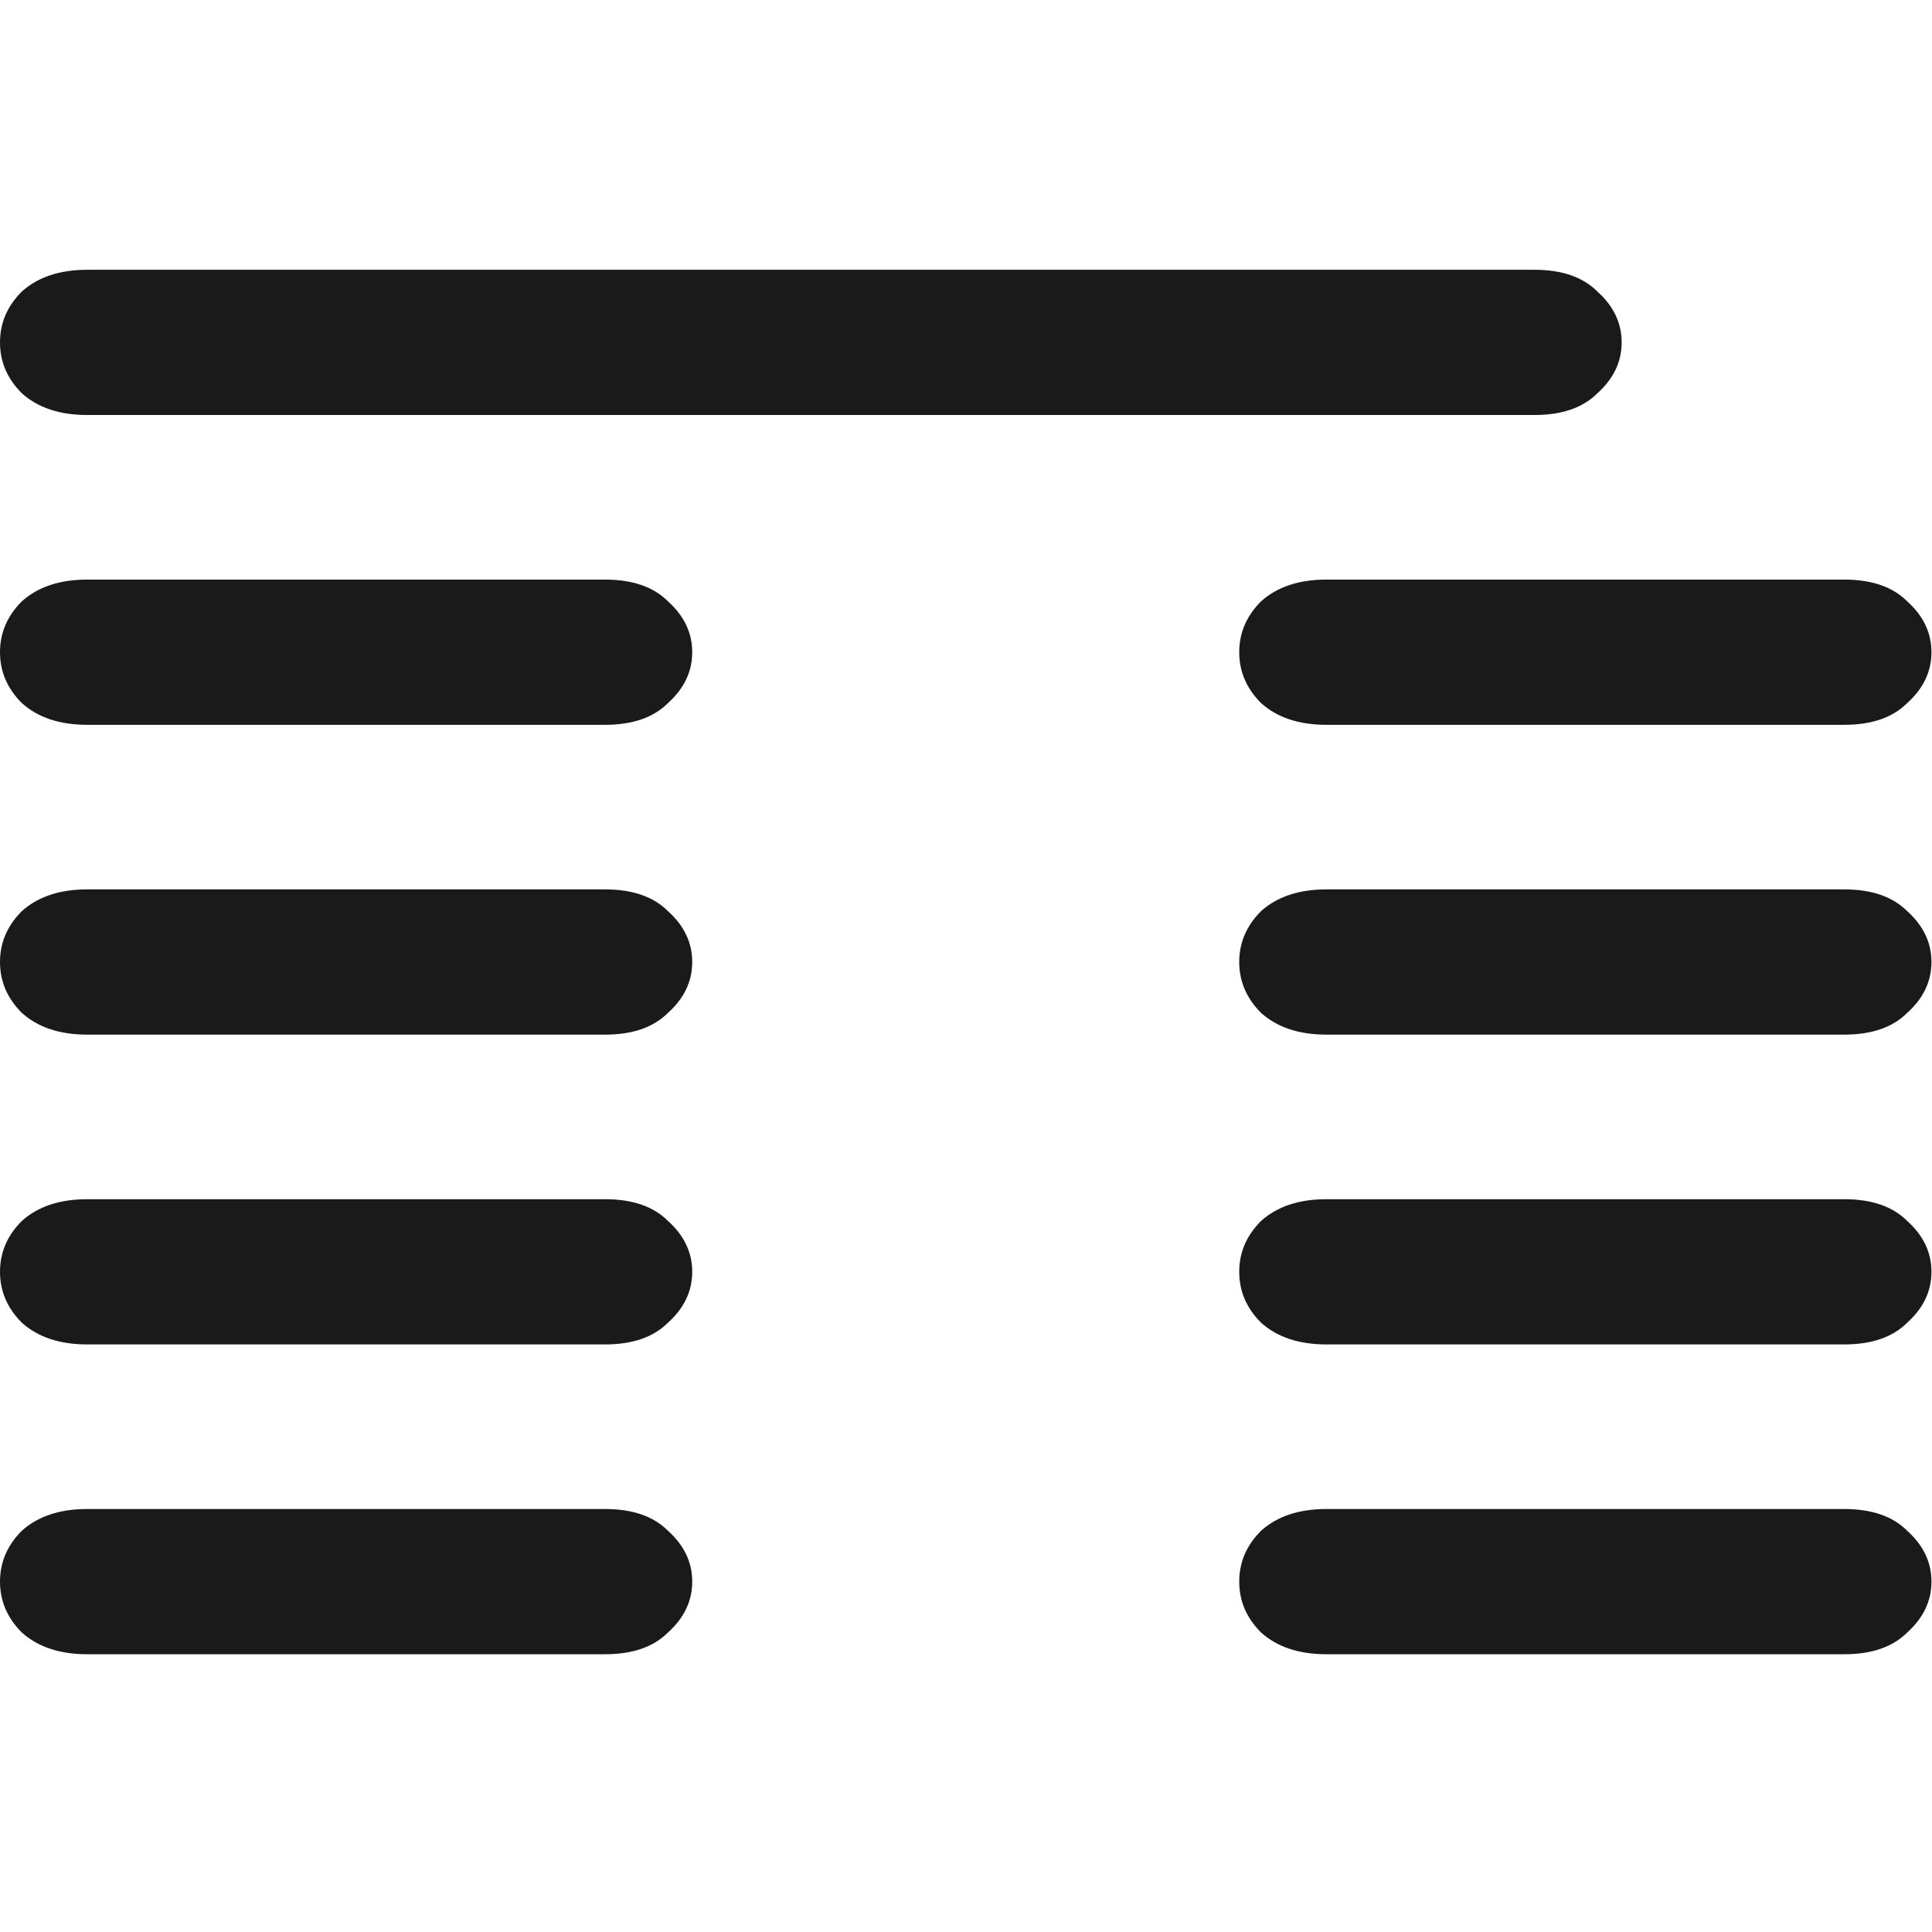
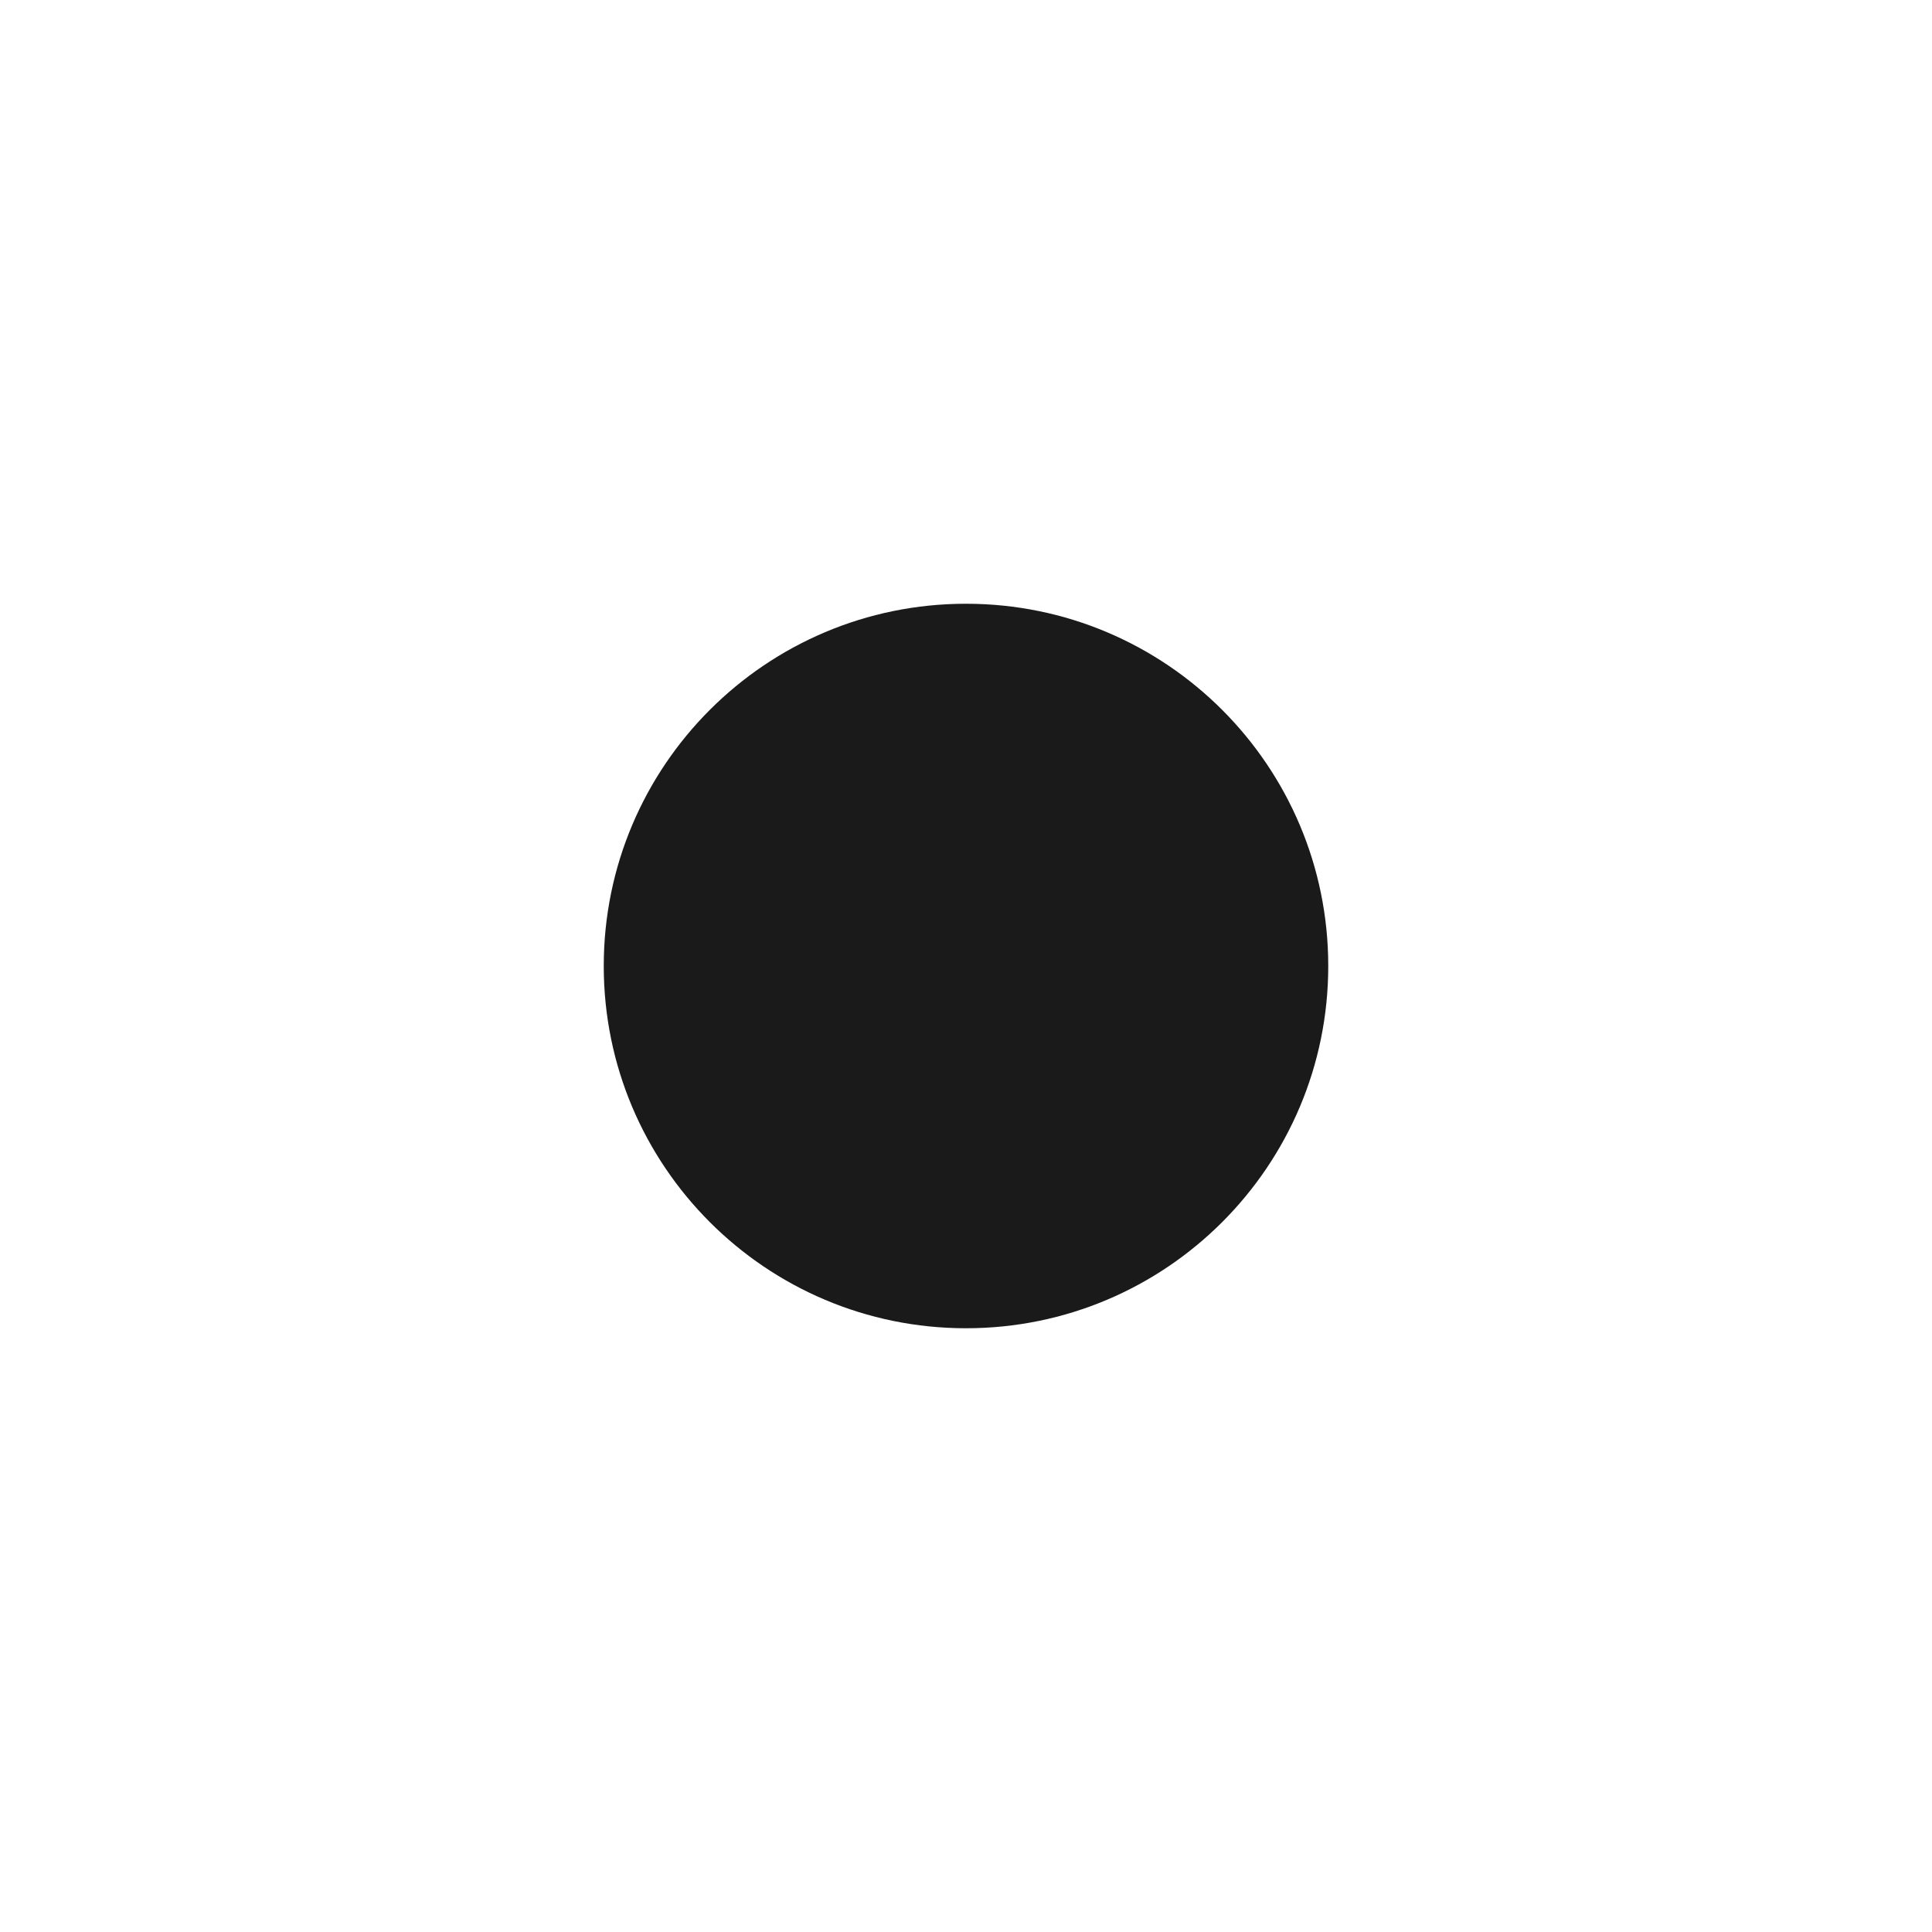
- <svg xmlns="http://www.w3.org/2000/svg" width="222" height="222" viewBox="0 -31 222 222" fill="none">
-   <path d="M10.012 159.083C6.86 159.083 4.357 158.249 2.503 156.58C0.834 154.911 0 152.964 0 150.74C0 148.515 0.834 146.568 2.503 144.899C4.357 143.23 6.86 142.396 10.012 142.396H69.529C72.681 142.396 75.092 143.23 76.76 144.899C78.615 146.568 79.541 148.515 79.541 150.74C79.541 152.964 78.615 154.911 76.76 156.58C75.092 158.249 72.681 159.083 69.529 159.083H10.012ZM152.408 159.083C149.256 159.083 146.753 158.249 144.899 156.58C143.23 154.911 142.396 152.964 142.396 150.74C142.396 148.515 143.23 146.568 144.899 144.899C146.753 143.23 149.256 142.396 152.408 142.396H211.925C215.077 142.396 217.488 143.23 219.156 144.899C221.01 146.568 221.938 148.515 221.938 150.74C221.938 152.964 221.01 154.911 219.156 156.58C217.488 158.249 215.077 159.083 211.925 159.083H152.408ZM10.012 123.484C6.86 123.484 4.357 122.65 2.503 120.981C0.834 119.312 0 117.365 0 115.141C0 112.916 0.834 110.969 2.503 109.3C4.357 107.631 6.86 106.797 10.012 106.797H69.529C72.681 106.797 75.092 107.631 76.76 109.3C78.615 110.969 79.541 112.916 79.541 115.141C79.541 117.365 78.615 119.312 76.76 120.981C75.092 122.65 72.681 123.484 69.529 123.484H10.012ZM152.408 123.484C149.256 123.484 146.753 122.65 144.899 120.981C143.23 119.312 142.396 117.365 142.396 115.141C142.396 112.916 143.23 110.969 144.899 109.3C146.753 107.631 149.256 106.797 152.408 106.797H211.925C215.077 106.797 217.488 107.631 219.156 109.3C221.01 110.969 221.938 112.916 221.938 115.141C221.938 117.365 221.01 119.312 219.156 120.981C217.488 122.65 215.077 123.484 211.925 123.484H152.408ZM10.012 87.885C6.86 87.885 4.357 87.051 2.503 85.382C0.834 83.713 0 81.766 0 79.541C0 77.317 0.834 75.37 2.503 73.701C4.357 72.032 6.86 71.198 10.012 71.198H69.529C72.681 71.198 75.092 72.032 76.76 73.701C78.615 75.37 79.541 77.317 79.541 79.541C79.541 81.766 78.615 83.713 76.76 85.382C75.092 87.051 72.681 87.885 69.529 87.885H10.012ZM152.408 87.885C149.256 87.885 146.753 87.051 144.899 85.382C143.23 83.713 142.396 81.766 142.396 79.541C142.396 77.317 143.23 75.37 144.899 73.701C146.753 72.032 149.256 71.198 152.408 71.198H211.925C215.077 71.198 217.488 72.032 219.156 73.701C221.01 75.37 221.938 77.317 221.938 79.541C221.938 81.766 221.01 83.713 219.156 85.382C217.488 87.051 215.077 87.885 211.925 87.885H152.408ZM10.012 52.286C6.86 52.286 4.357 51.452 2.503 49.783C0.834 48.114 0 46.167 0 43.943C0 41.718 0.834 39.771 2.503 38.102C4.357 36.433 6.86 35.599 10.012 35.599H69.529C72.681 35.599 75.092 36.433 76.76 38.102C78.615 39.771 79.541 41.718 79.541 43.943C79.541 46.167 78.615 48.114 76.76 49.783C75.092 51.452 72.681 52.286 69.529 52.286H10.012ZM152.408 52.286C149.256 52.286 146.753 51.452 144.899 49.783C143.23 48.114 142.396 46.167 142.396 43.943C142.396 41.718 143.23 39.771 144.899 38.102C146.753 36.433 149.256 35.599 152.408 35.599H211.925C215.077 35.599 217.488 36.433 219.156 38.102C221.01 39.771 221.938 41.718 221.938 43.943C221.938 46.167 221.01 48.114 219.156 49.783C217.488 51.452 215.077 52.286 211.925 52.286H152.408ZM10.012 16.687C6.86 16.687 4.357 15.853 2.503 14.184C0.834 12.515 0 10.569 0 8.344C0 6.119 0.834 4.172 2.503 2.503C4.357 0.834 6.86 0 10.012 0H176.326C179.478 0 181.889 0.834 183.557 2.503C185.411 4.172 186.339 6.119 186.339 8.344C186.339 10.569 185.411 12.515 183.557 14.184C181.889 15.853 179.478 16.687 176.326 16.687H10.012Z" />
+ <svg xmlns="http://www.w3.org/2000/svg" width="32" height="32" viewBox="0 0 32 32" fill="none">
+   <circle cx="16" cy="16" r="6" />
  <style>
-   path { fill: #1A1A1A; }
+   circle { fill: #1A1A1A; }
  @media (prefers-color-scheme: dark) {
-     path { fill: #EDEDE8; }
+     circle { fill: #EDEDE8; }
  }
</style>
</svg>
